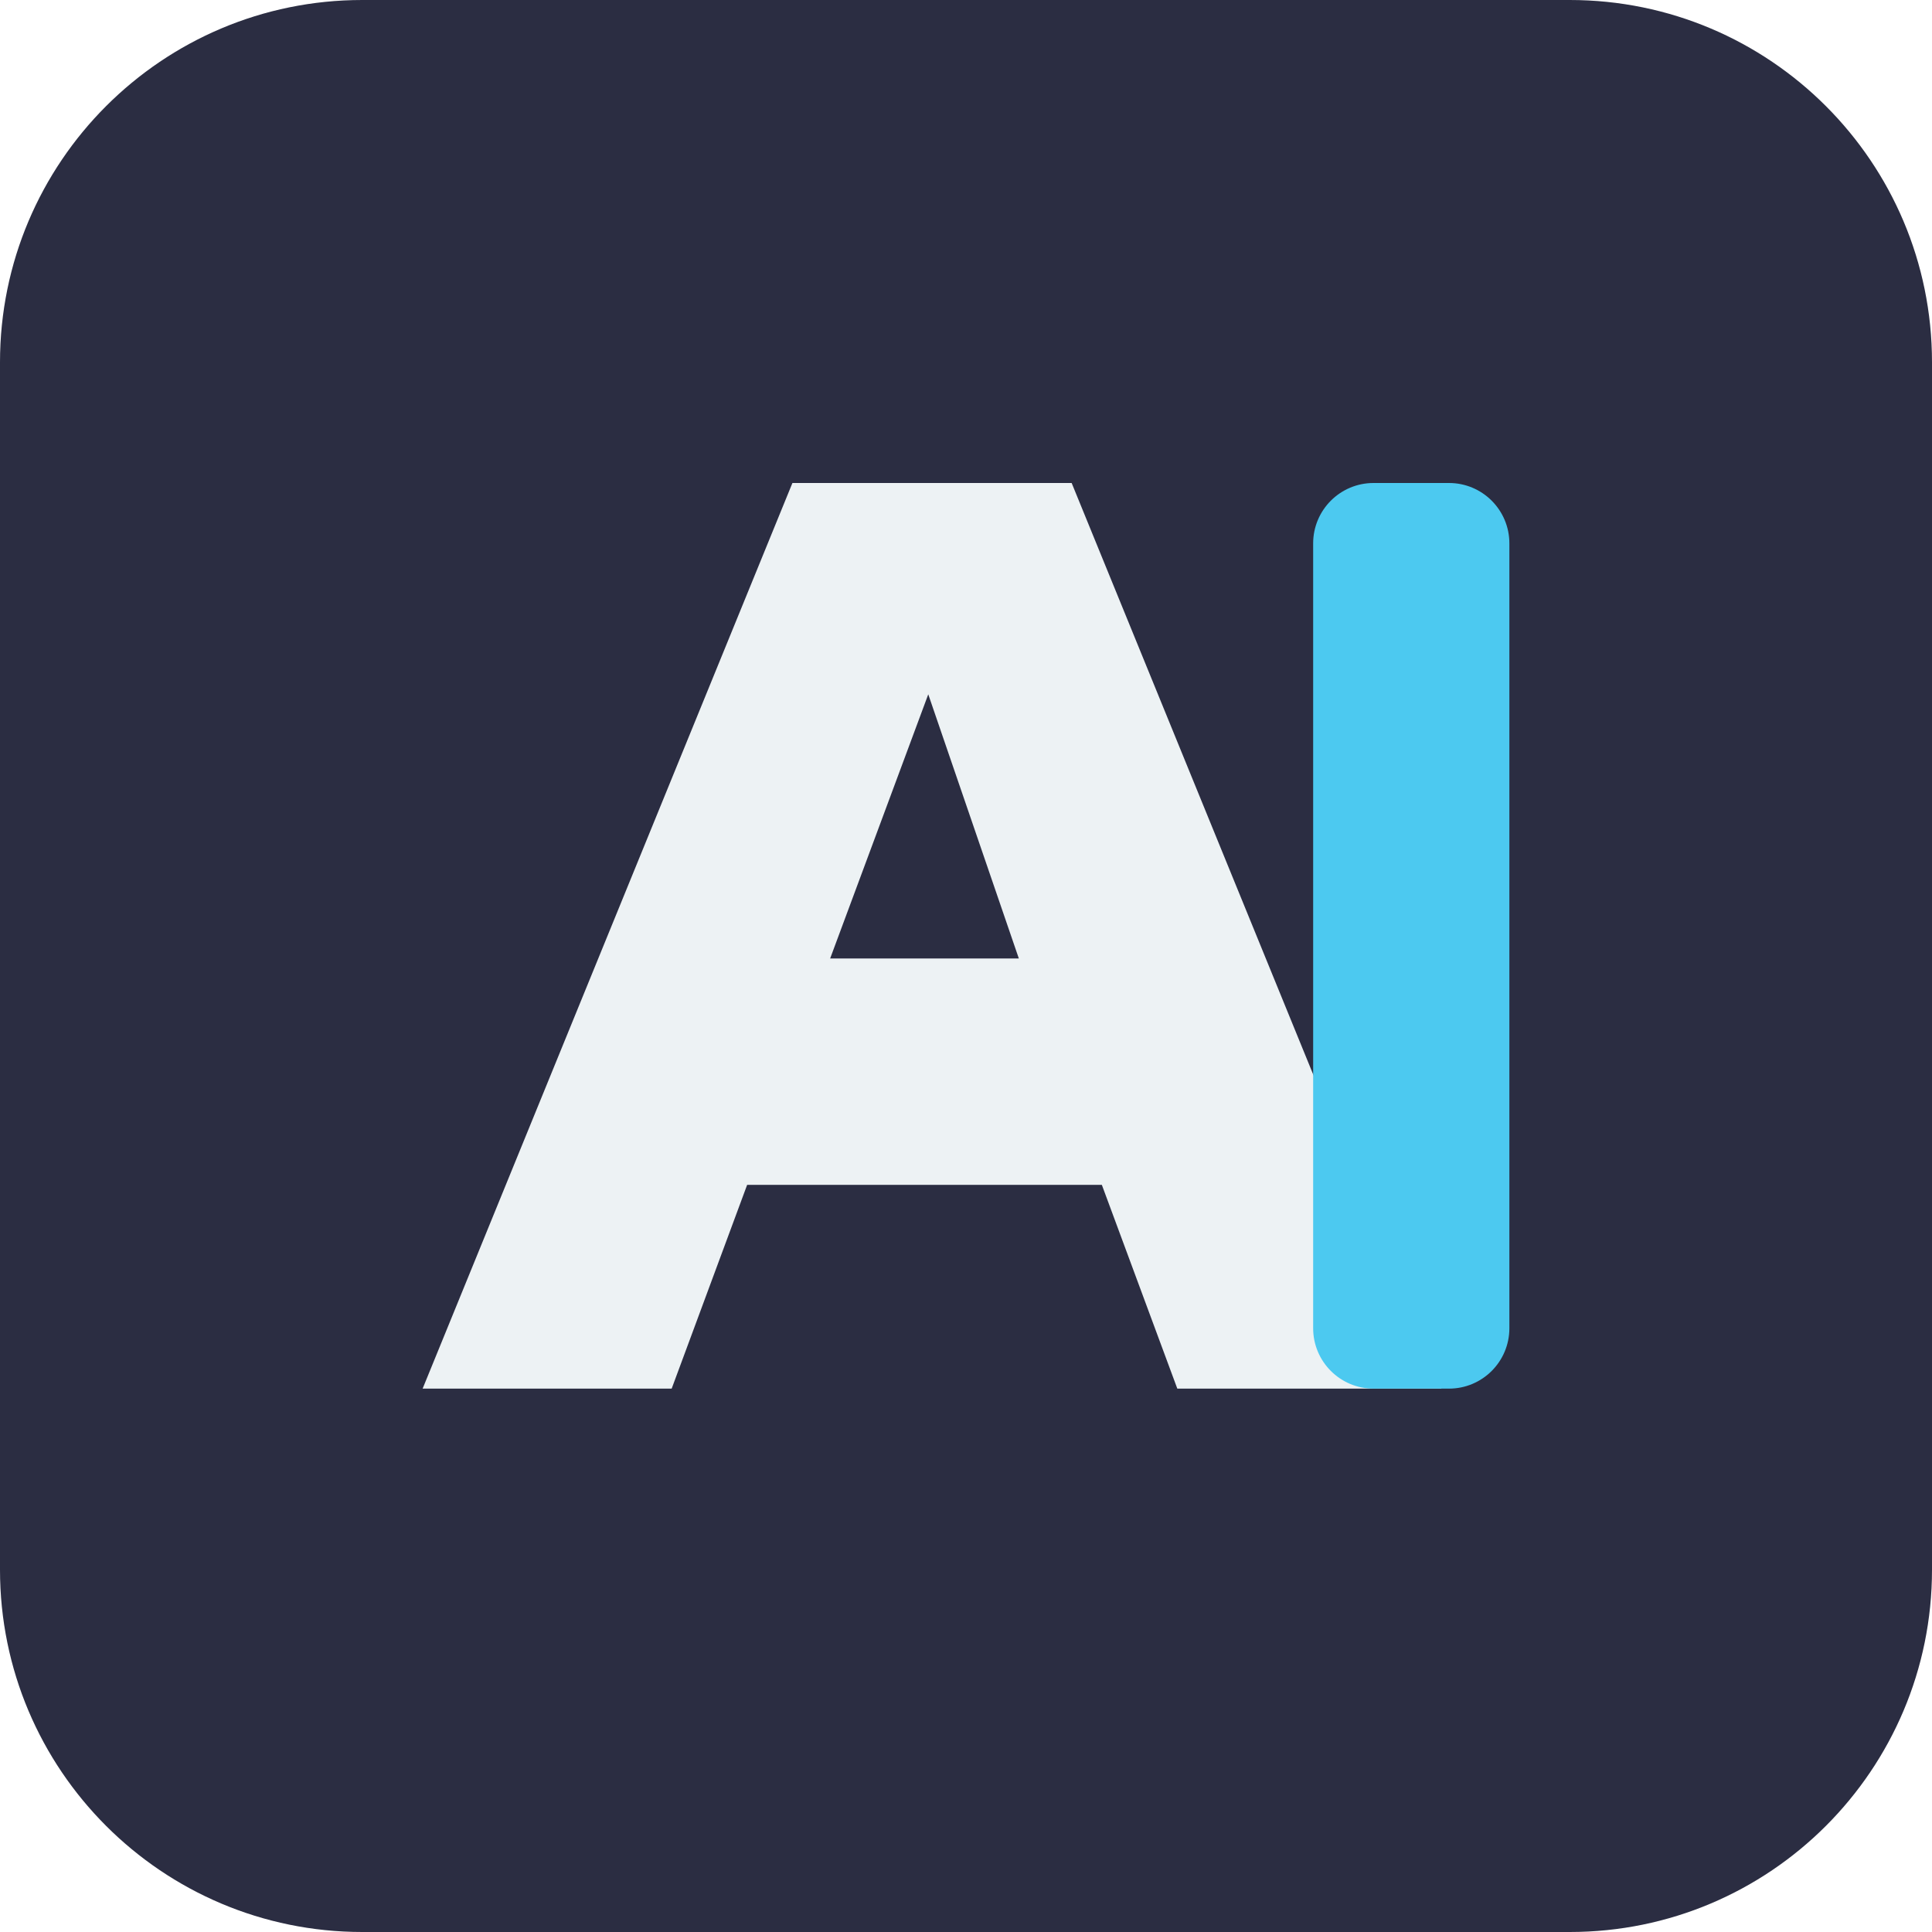
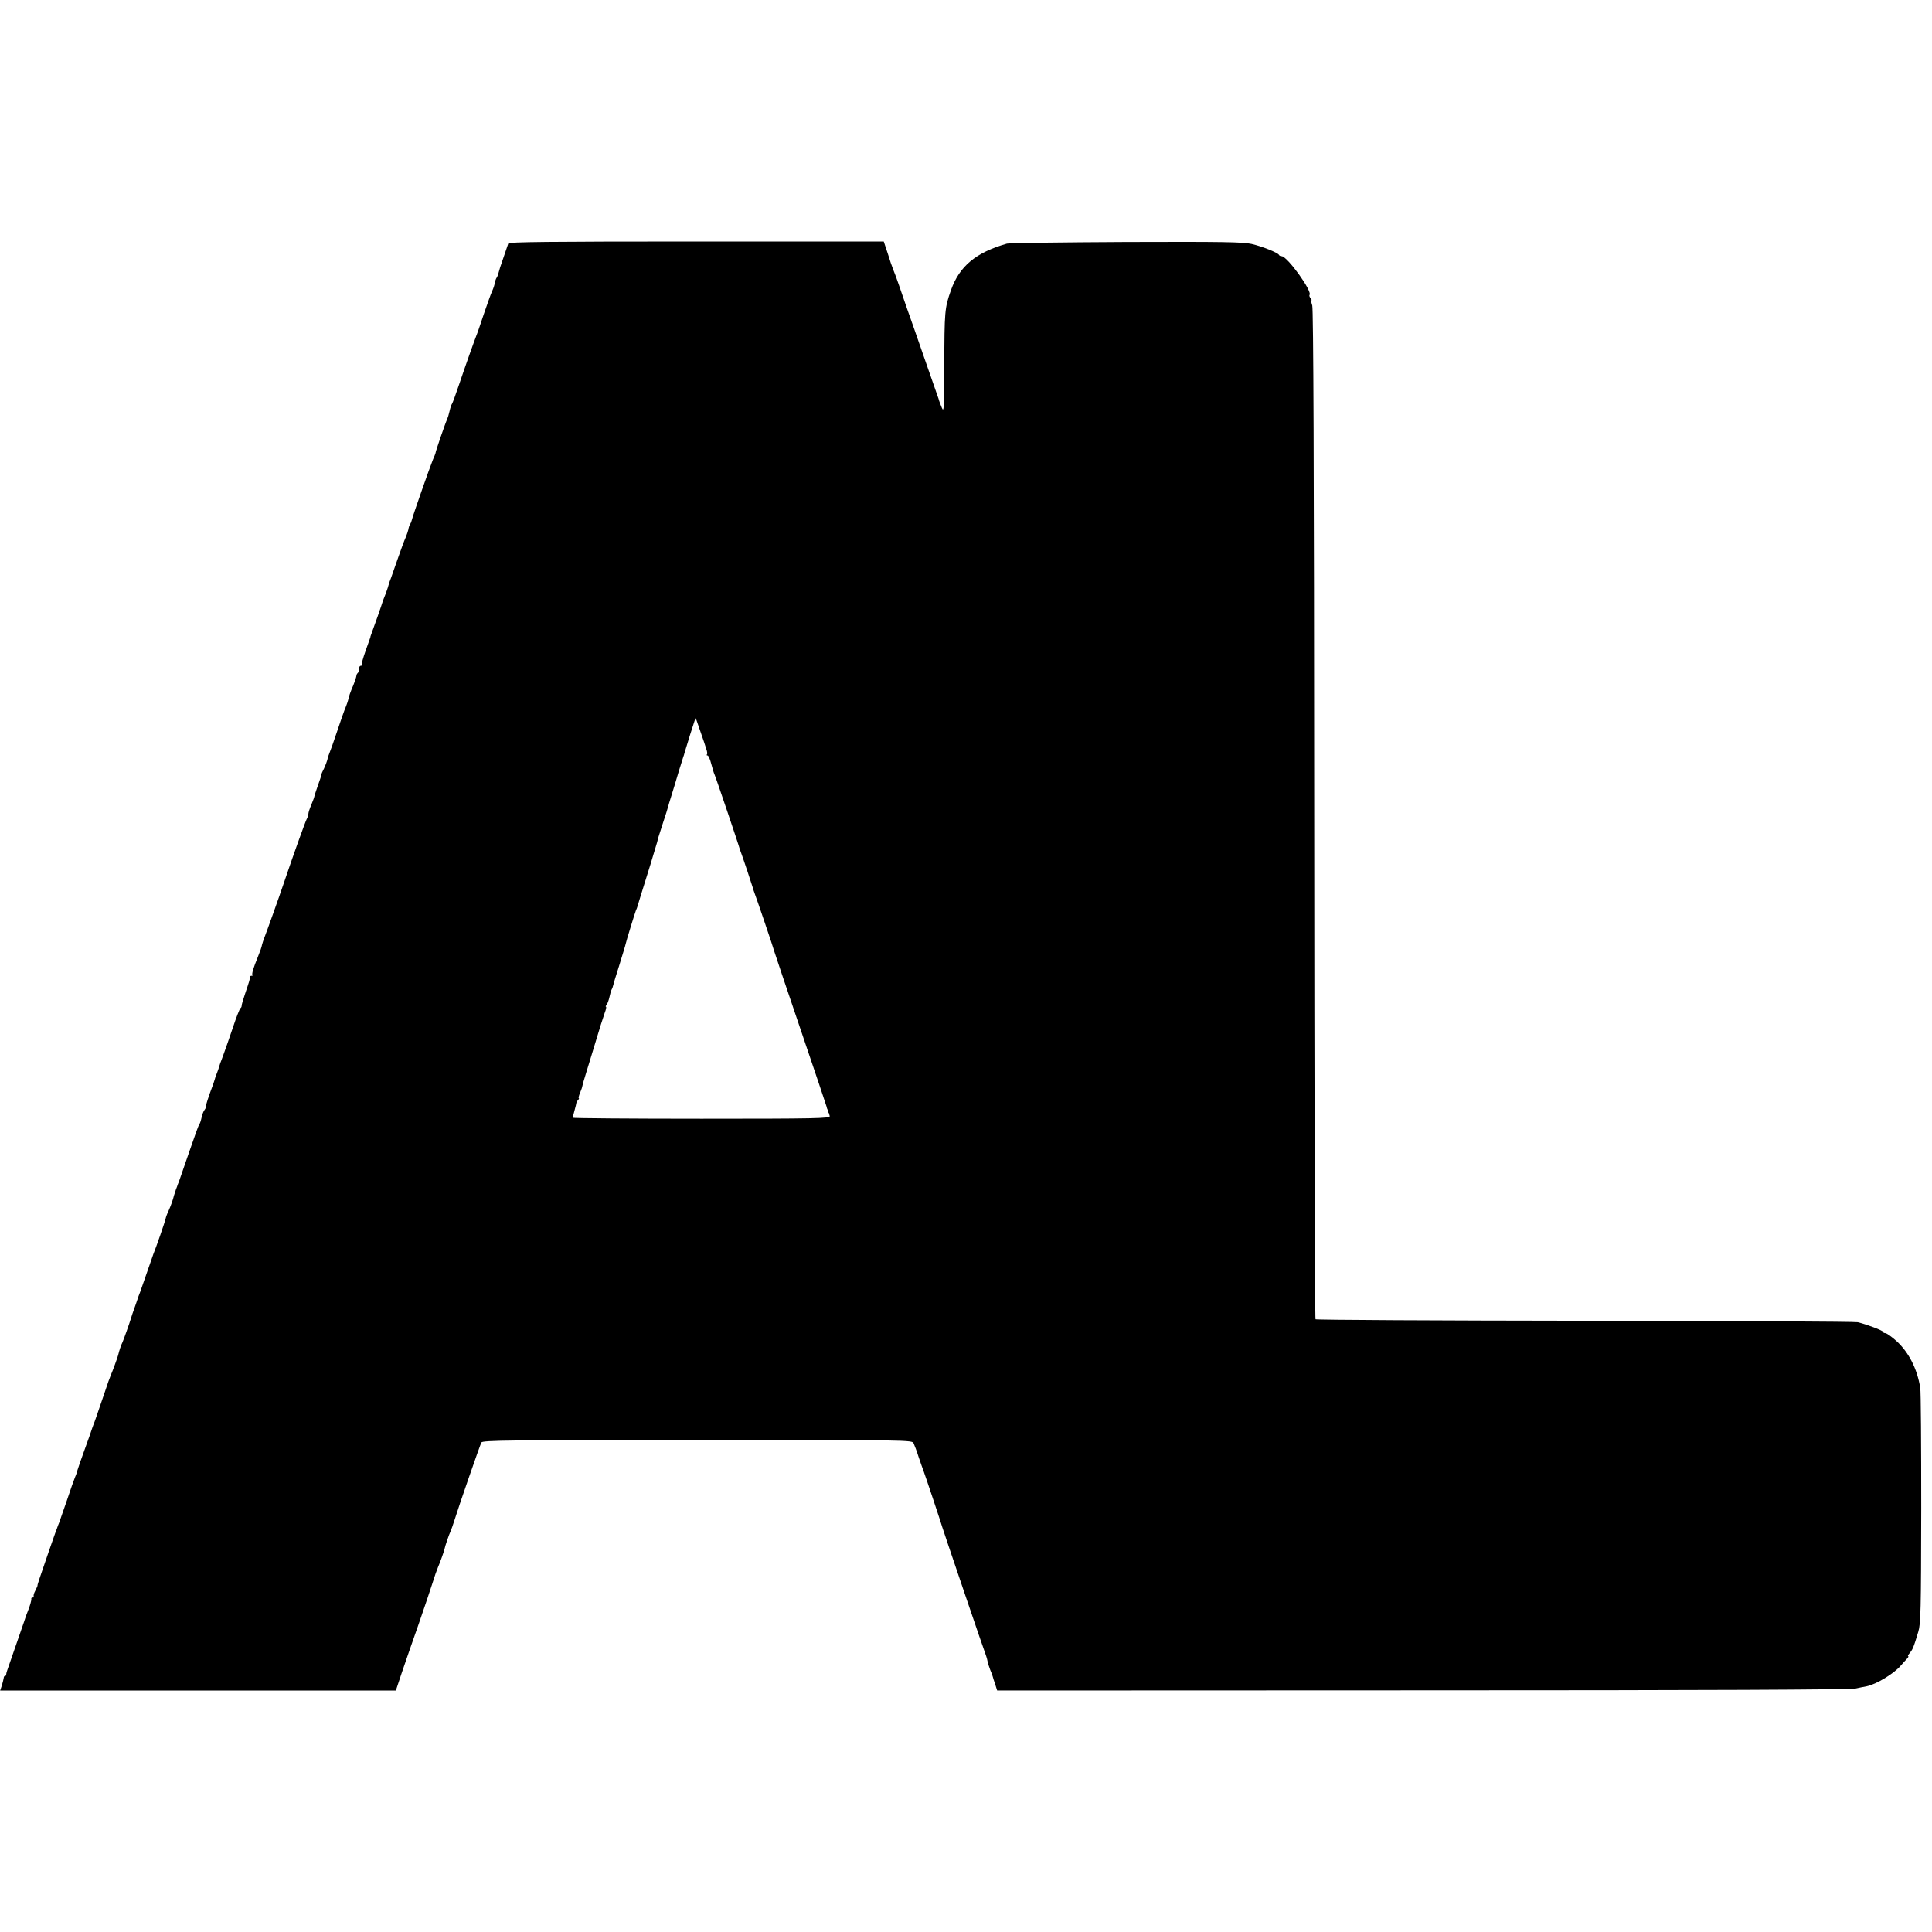
- <svg xmlns="http://www.w3.org/2000/svg" viewBox="0 0 256 256" role="img" aria-label="AniList tracker">
-   <rect width="256" height="256" rx="48" fill="#2b2d42" />
-   <path d="M56 184 105 64h37l49 120h-35l-10-27H99l-10 27Zm54-57h25l-12-35Z" fill="#edf2f4" />
-   <rect x="174" y="64" width="26" height="120" rx="8" fill="#4cc9f0" />
+ <svg xmlns="http://www.w3.org/2000/svg" version="1" width="1578.667" height="1578.667" viewBox="0 0 1184 1184">
+   <path d="M311.5 149.2c-.2.7-1.6 4.7-3 8.8-1.5 4.1-2.8 8.3-3 9.3-.2.9-.7 2.3-1.2 3-.4.6-.9 2-1 3.1-.2 1-.9 3.3-1.7 5-.8 1.7-3 8-5.1 14.1-2 6-4 11.9-4.5 13-1.3 3.3-6.7 18.4-10.6 30-2 6-4 11.4-4.4 12-.4.5-1.1 2.6-1.5 4.5-.4 1.9-1.1 4.1-1.5 5-.9 1.7-7.2 20-7.1 20.7 0 .2-.7 2-1.6 4-2 4.9-12.3 34.3-12.8 36.6-.2.9-.7 2.3-1.2 3-.4.6-.9 2-1 3.1-.2 1-1 3.3-1.7 5-.8 1.7-2.9 7.4-4.7 12.6-1.8 5.2-3.7 10.6-4.2 12-1.1 2.7-1.4 3.7-2 6-.2.8-1 2.8-1.6 4.5-.7 1.6-1.4 3.7-1.7 4.5-.3 1.2-5 14.7-7 20-.3.8-.5 1.5-.4 1.5 0 0-1.3 3.7-2.9 8.2-1.6 4.5-2.7 8.4-2.3 8.7.3.3 0 .6-.6.6-.7 0-1.2.8-1.2 1.8s-.3 2.2-.7 2.6c-.5.4-.8 1.1-.8 1.4-.1 1.3-1.7 5.7-3.1 8.8-.7 1.7-1.5 4-1.7 5-.4 1.9-1.1 4-2.7 7.9-.4 1.1-2.5 6.9-4.5 13-2 6-4.1 11.9-4.6 13-.5 1.1-1.1 3-1.3 4.2-.3 1.1-1.2 3.5-2 5.2-.9 1.7-1.6 3.3-1.6 3.6-.1.8-.6 2.6-2.5 7.8-.9 2.6-1.8 5.3-1.9 6-.1.6-1 2.9-1.9 5.1-.9 2.1-1.7 4.5-1.7 5.3 0 .8-.5 2.3-1.1 3.4-.9 1.7-8.3 22.3-13.9 38.9-3.2 9.5-10.7 30.4-11.9 33.4-.6 1.6-1.3 3.6-1.5 4.5-.3 1.6-1.1 3.9-2.6 7.6-2.7 6.6-3.8 10.3-3.3 10.9.4.3.1.6-.5.6-.7 0-1.1.3-1.1.7.1.5 0 1.1-.1 1.5-.1.5-.3 1.1-.4 1.5-.1.5-1.2 3.7-2.4 7.3-1.2 3.6-2.2 6.9-2.1 7.4 0 .5-.3 1.2-.8 1.5-.4.3-2.5 5.5-4.5 11.6-2 6-4.8 13.9-6.1 17.5-1.4 3.6-2.5 6.7-2.5 7 0 .3-.6 1.8-1.2 3.5-.7 1.6-1.3 3.4-1.4 4-.2.5-.5 1.7-.8 2.5-3.3 8.8-4.8 13.6-4.6 14.1.2.3-.2 1.2-.8 2-.7.8-1.5 3-1.9 4.9-.4 1.9-1 3.7-1.4 4-.3.3-3 7.7-6 16.5s-5.9 17.1-6.4 18.5c-.6 1.4-1.1 2.8-1.2 3.2-.2.5-.4 1-.5 1.3-.1.3-.4.9-.5 1.5-.1.5-.4 1.2-.5 1.5-.1.3-.3.8-.4 1.2-.5 2.3-1.9 6.2-3.2 9.1-.9 1.8-1.7 4-1.9 5-.3 1.7-5.9 17.9-7.5 21.7-.4 1.1-2.2 6.3-4 11.5-1.8 5.2-3.6 10.4-4 11.5-.5 1.1-1.6 4.2-2.5 7-1 2.7-2 5.7-2.3 6.5-.3.8-.6 1.9-.8 2.5-1.2 4-4.6 13.4-5.3 15-.9 1.8-2 5-2.7 8-.5 1.9-3.5 10-4.4 12-.5 1.1-2.3 6-3.9 11-4.9 14.3-6.1 17.9-6.8 19.5-.3.8-.7 1.9-.9 2.5-.1.5-2.1 6.2-4.4 12.5-2.3 6.3-4.4 12.4-4.7 13.5-.2 1.1-.9 2.9-1.4 4-.5 1.1-2.7 7.4-4.9 14-2.3 6.6-4.4 12.7-4.7 13.5-.3.8-.7 1.7-.8 2-.1.3-.4 1.2-.7 2-.4.8-2.5 6.9-4.8 13.5-6.3 18.2-7.2 20.9-7 21.3 0 .1-.6 1.5-1.4 3.1-.9 1.6-1.2 3.1-.9 3.5.4.3.1.6-.5.6-.7 0-1.1.3-1 .7.2.9-.9 4.7-2.2 7.8-.5 1.1-1.5 4-2.3 6.5-2.7 7.9-9.8 28.4-10.4 30-.3.8-.5 1.8-.5 2.2.1.5-.2.8-.6.8-.5 0-.9.6-.9 1.2-.1.7-.6 2.8-1.1 4.5L.1 1036h242.5l3.6-10.8c2-5.9 6.6-19.3 10.3-29.7 3.6-10.5 7.5-21.9 8.6-25.5 1.1-3.6 2.6-7.9 3.3-9.5 1.2-2.7 3.9-10.2 4.1-11.5.2-1.3 2.7-8.7 3.6-10.5.5-1.1 1.5-4 2.3-6.5 2.5-8.2 15.8-46.5 16.6-48 .8-1.3 16.5-1.5 132.4-1.5 131.1 0 131.5 0 132.5 2 .5 1.1 2 4.9 3.1 8.5 1.2 3.6 2.6 7.4 3 8.5 1 2.6 11 32.6 11.5 34.5.5 1.8 26 76.9 26.9 79 .3.8.7 2.4.9 3.5.2 1.1 1 3.3 1.6 5 .7 1.6 1.4 3.4 1.5 4 .1.5.8 2.7 1.5 4.7l1.2 3.8 260.8-.1c173.3 0 262.2-.4 265.2-1.1 2.4-.5 5.5-1.2 6.9-1.4 5.9-1.2 16.8-7.8 20.9-12.7 1.4-1.6 3.1-3.5 3.9-4.3.7-.8 1-1.4.6-1.4s0-.8.8-1.8c1.9-2.2 2.5-3.5 5.4-13.2 1.5-4.9 1.7-12.9 1.8-75.5 0-38.5-.2-71.8-.6-74-1.9-11.7-7-21.7-14.5-28.6-3-2.7-6.1-4.9-6.9-4.9-.8 0-1.4-.4-1.4-.8 0-.8-9.8-4.5-15.5-5.9-1.6-.4-77-.8-167.3-.9-90.4-.1-164.7-.5-165-.9-.4-.3-.7-139.5-.8-309.3-.1-215.4-.5-309.7-1.2-312-.6-1.7-.8-3.2-.5-3.2.3 0 0-.6-.6-1.3-.6-.8-.8-1.6-.6-1.9 2.1-2-13.6-23.8-17.1-23.8-.7 0-1.4-.3-1.6-.8-.6-1.3-10.2-5.2-16.8-6.7-5.5-1.2-17.5-1.4-77-1.2-38.8.2-71.6.6-72.9 1-19 5.4-29.1 13.8-34.3 28.5-3.9 11-4 13-4.1 46.6-.1 26-.2 28.6-1.5 25.5-.8-1.8-1.5-3.9-1.7-4.4-.1-.6-.5-1.7-.8-2.5-.3-.8-4-11.4-8.2-23.5-4.2-12.1-8.9-25.6-10.5-30-1.5-4.4-3.8-10.9-5-14.5-1.2-3.6-2.8-7.9-3.5-9.5-.7-1.7-2.3-6.3-3.5-10.3l-2.4-7.2H426.8c-91 0-115 .3-115.3 1.2zm121.4 310c.5 1.4.7 2.9.3 3.2-.3.3-.1.6.4.6.6 0 1.6 2.4 2.3 5.2.8 2.9 1.6 5.7 1.9 6.2.5.8 15 43.6 15.6 46.1.2.5.6 1.7.9 2.5.9 2.3 6.9 20.3 7.2 21.5.1.5.5 1.7.8 2.5.9 2.2 11.8 34.2 12.2 36 .2.8 7.4 22.2 16 47.5s15.8 46.7 16 47.5c.2.8.4 1.6.5 1.7.2.2.4.7.5 1.3.1.5.3 1.1.5 1.2.1.2.3 1 .5 1.8.2 1.4-8.5 1.6-78.6 1.6-43.4 0-78.9-.3-78.9-.6s.5-2.3 1.1-4.5c.6-2.2 1.1-4.2 1.1-4.5 0-.3.4-1.1 1-1.8.6-.6.8-1.2.5-1.2-.3 0 0-1.5.8-3.3.7-1.7 1.4-3.7 1.4-4.2.1-.6 1.1-4.2 2.3-8 1.2-3.9 2.2-7.2 2.3-7.5.1-.4 1.6-5.4 6.7-22 .6-1.9 1.7-5.2 2.4-7.3.8-2 1.1-3.7.8-3.7-.4 0-.2-.6.4-1.3.5-.6 1.3-2.8 1.7-4.7.4-1.9 1-4 1.3-4.5.4-.6.7-1.5.8-2 .1-.6 1.8-6.4 3.9-12.9 2-6.5 3.8-12.3 3.9-13 .3-1.6 5.6-18.8 6.3-20.6.4-.8.7-1.7.8-2 .1-.5 2.4-7.9 8.2-26.5 2-6.6 3.8-12.6 4-13.3.2-.6.4-1.8.6-2.5.2-.6 1.6-5 3.1-9.7 1.6-4.7 2.9-9 3-9.5.1-.6 1.1-3.7 2.1-7s1.9-6.2 2-6.5c.3-1.2 4.7-15.7 5.2-17 .3-.8.7-2 .8-2.6.2-.7 1.8-5.8 3.5-11.4l3.3-10.2 2.9 8.4c1.6 4.6 3.3 9.5 3.7 11z" />
</svg>
